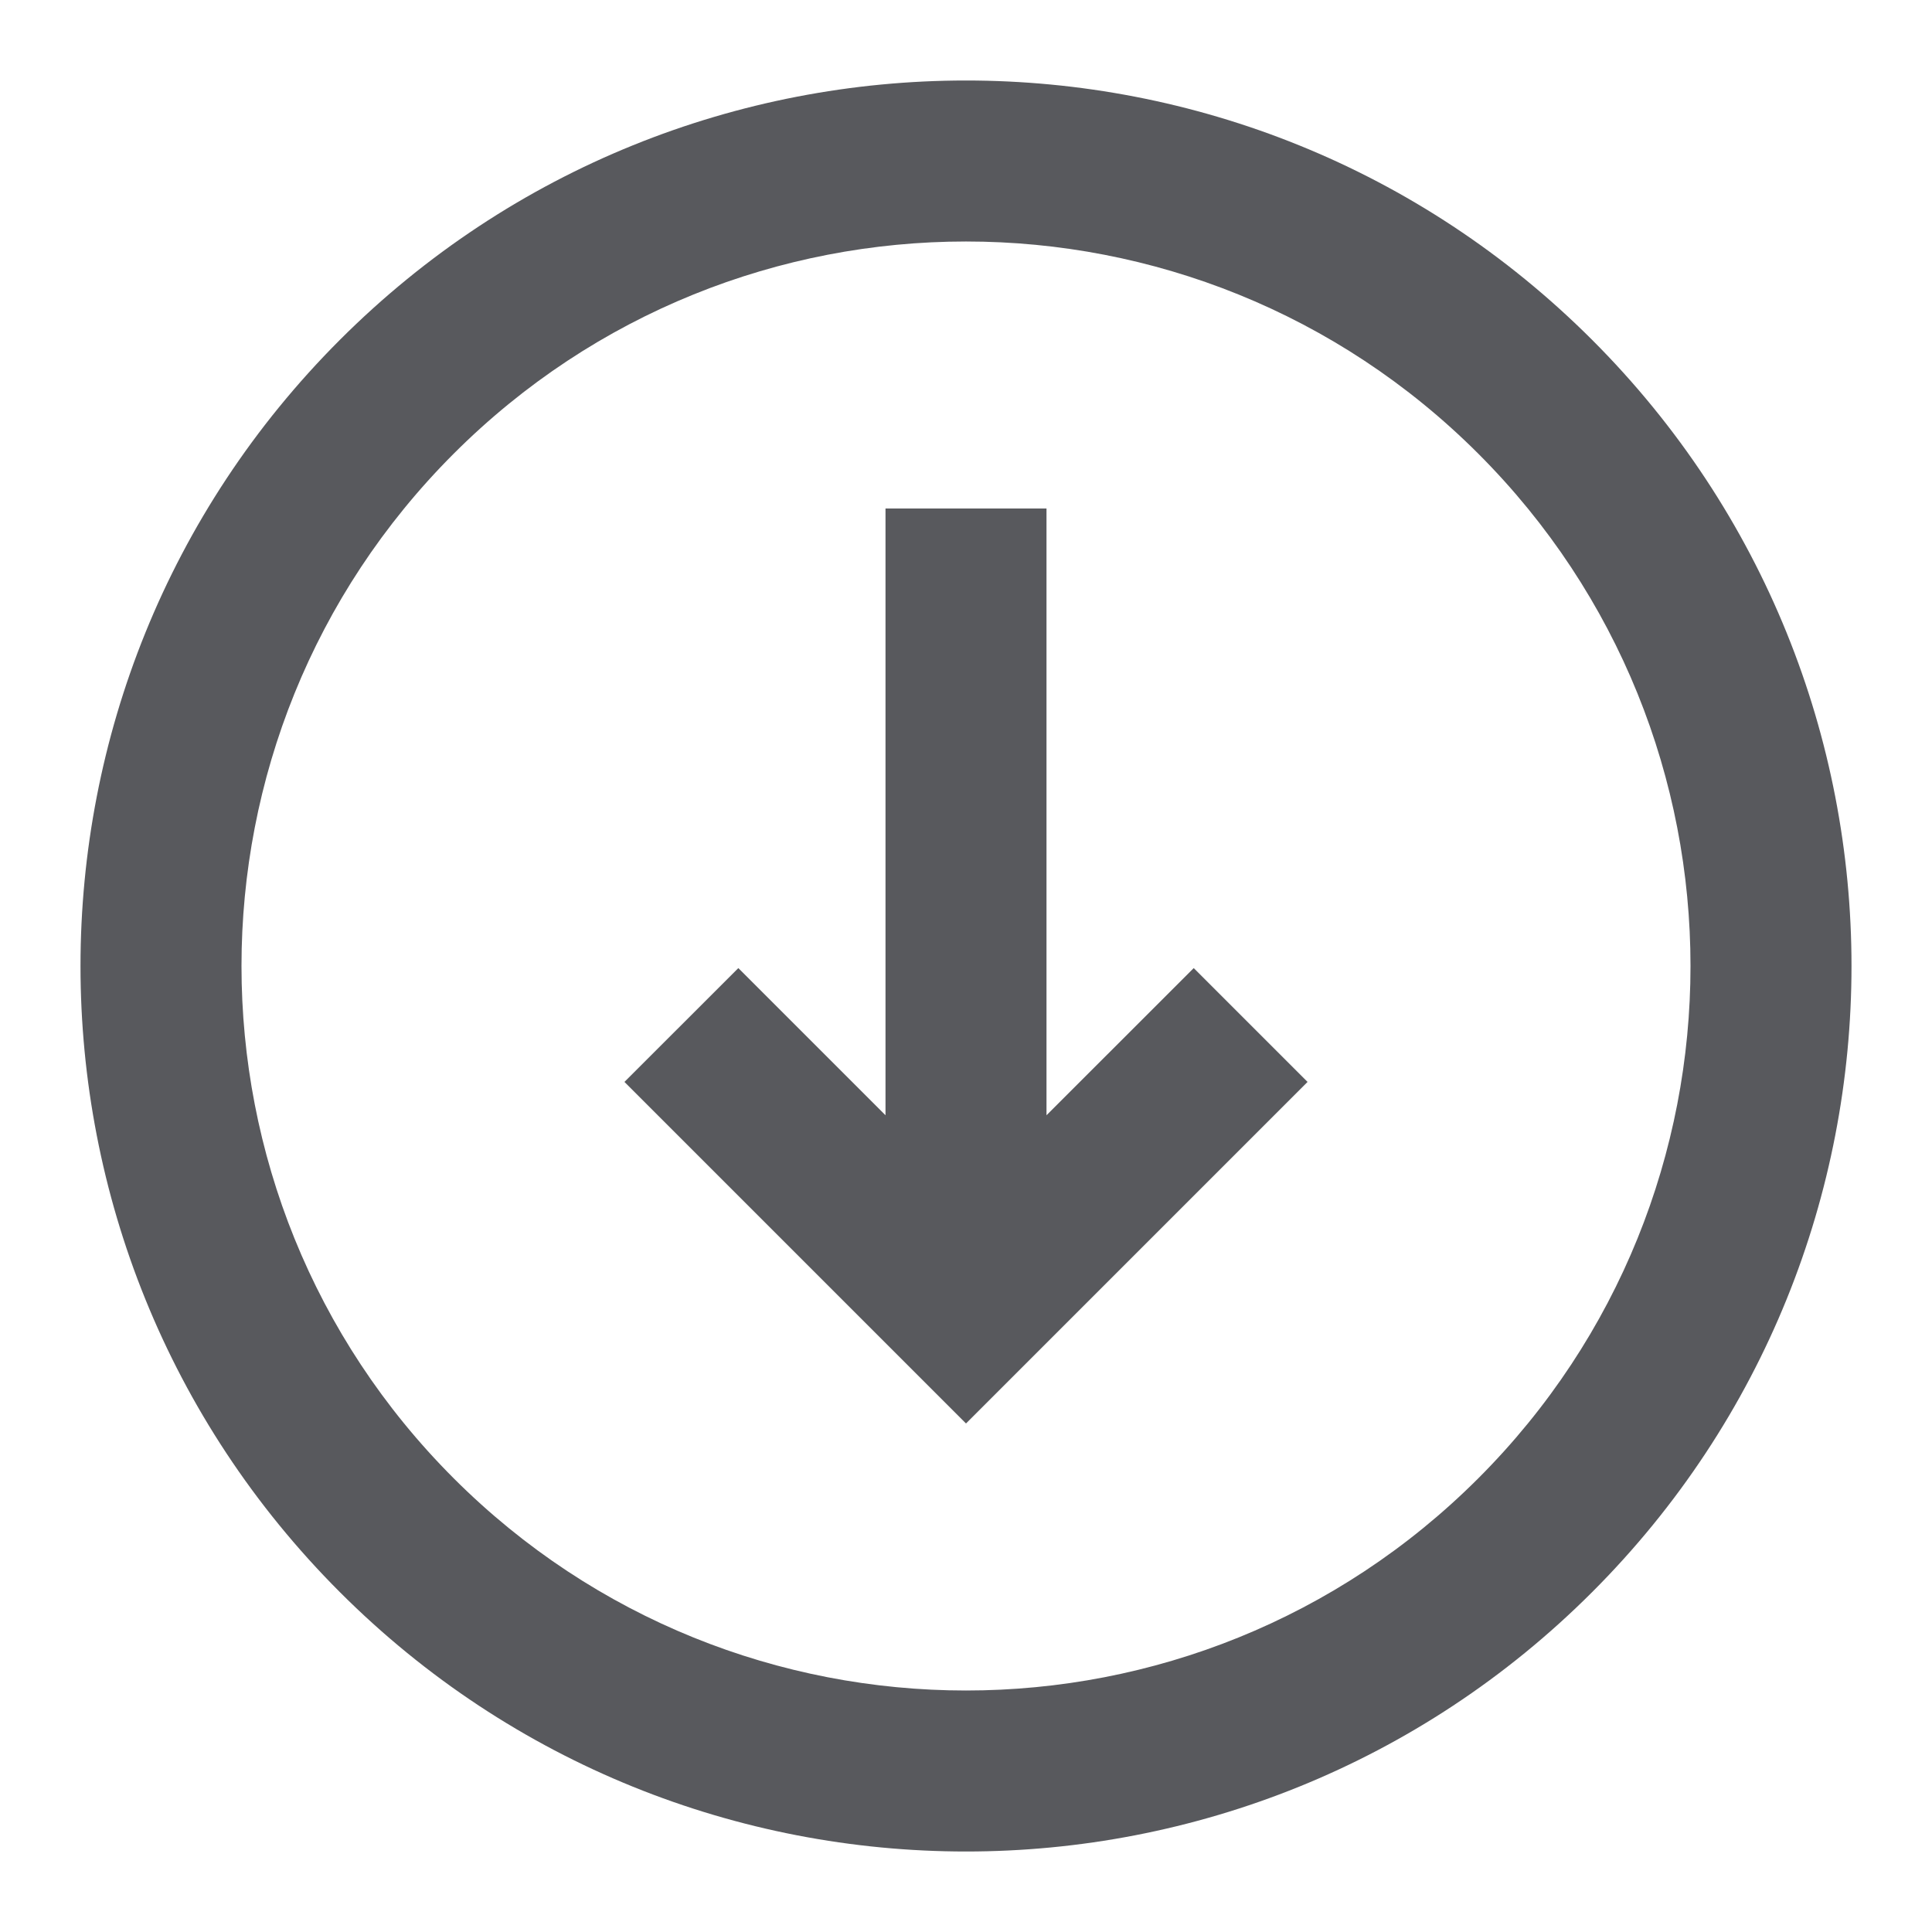
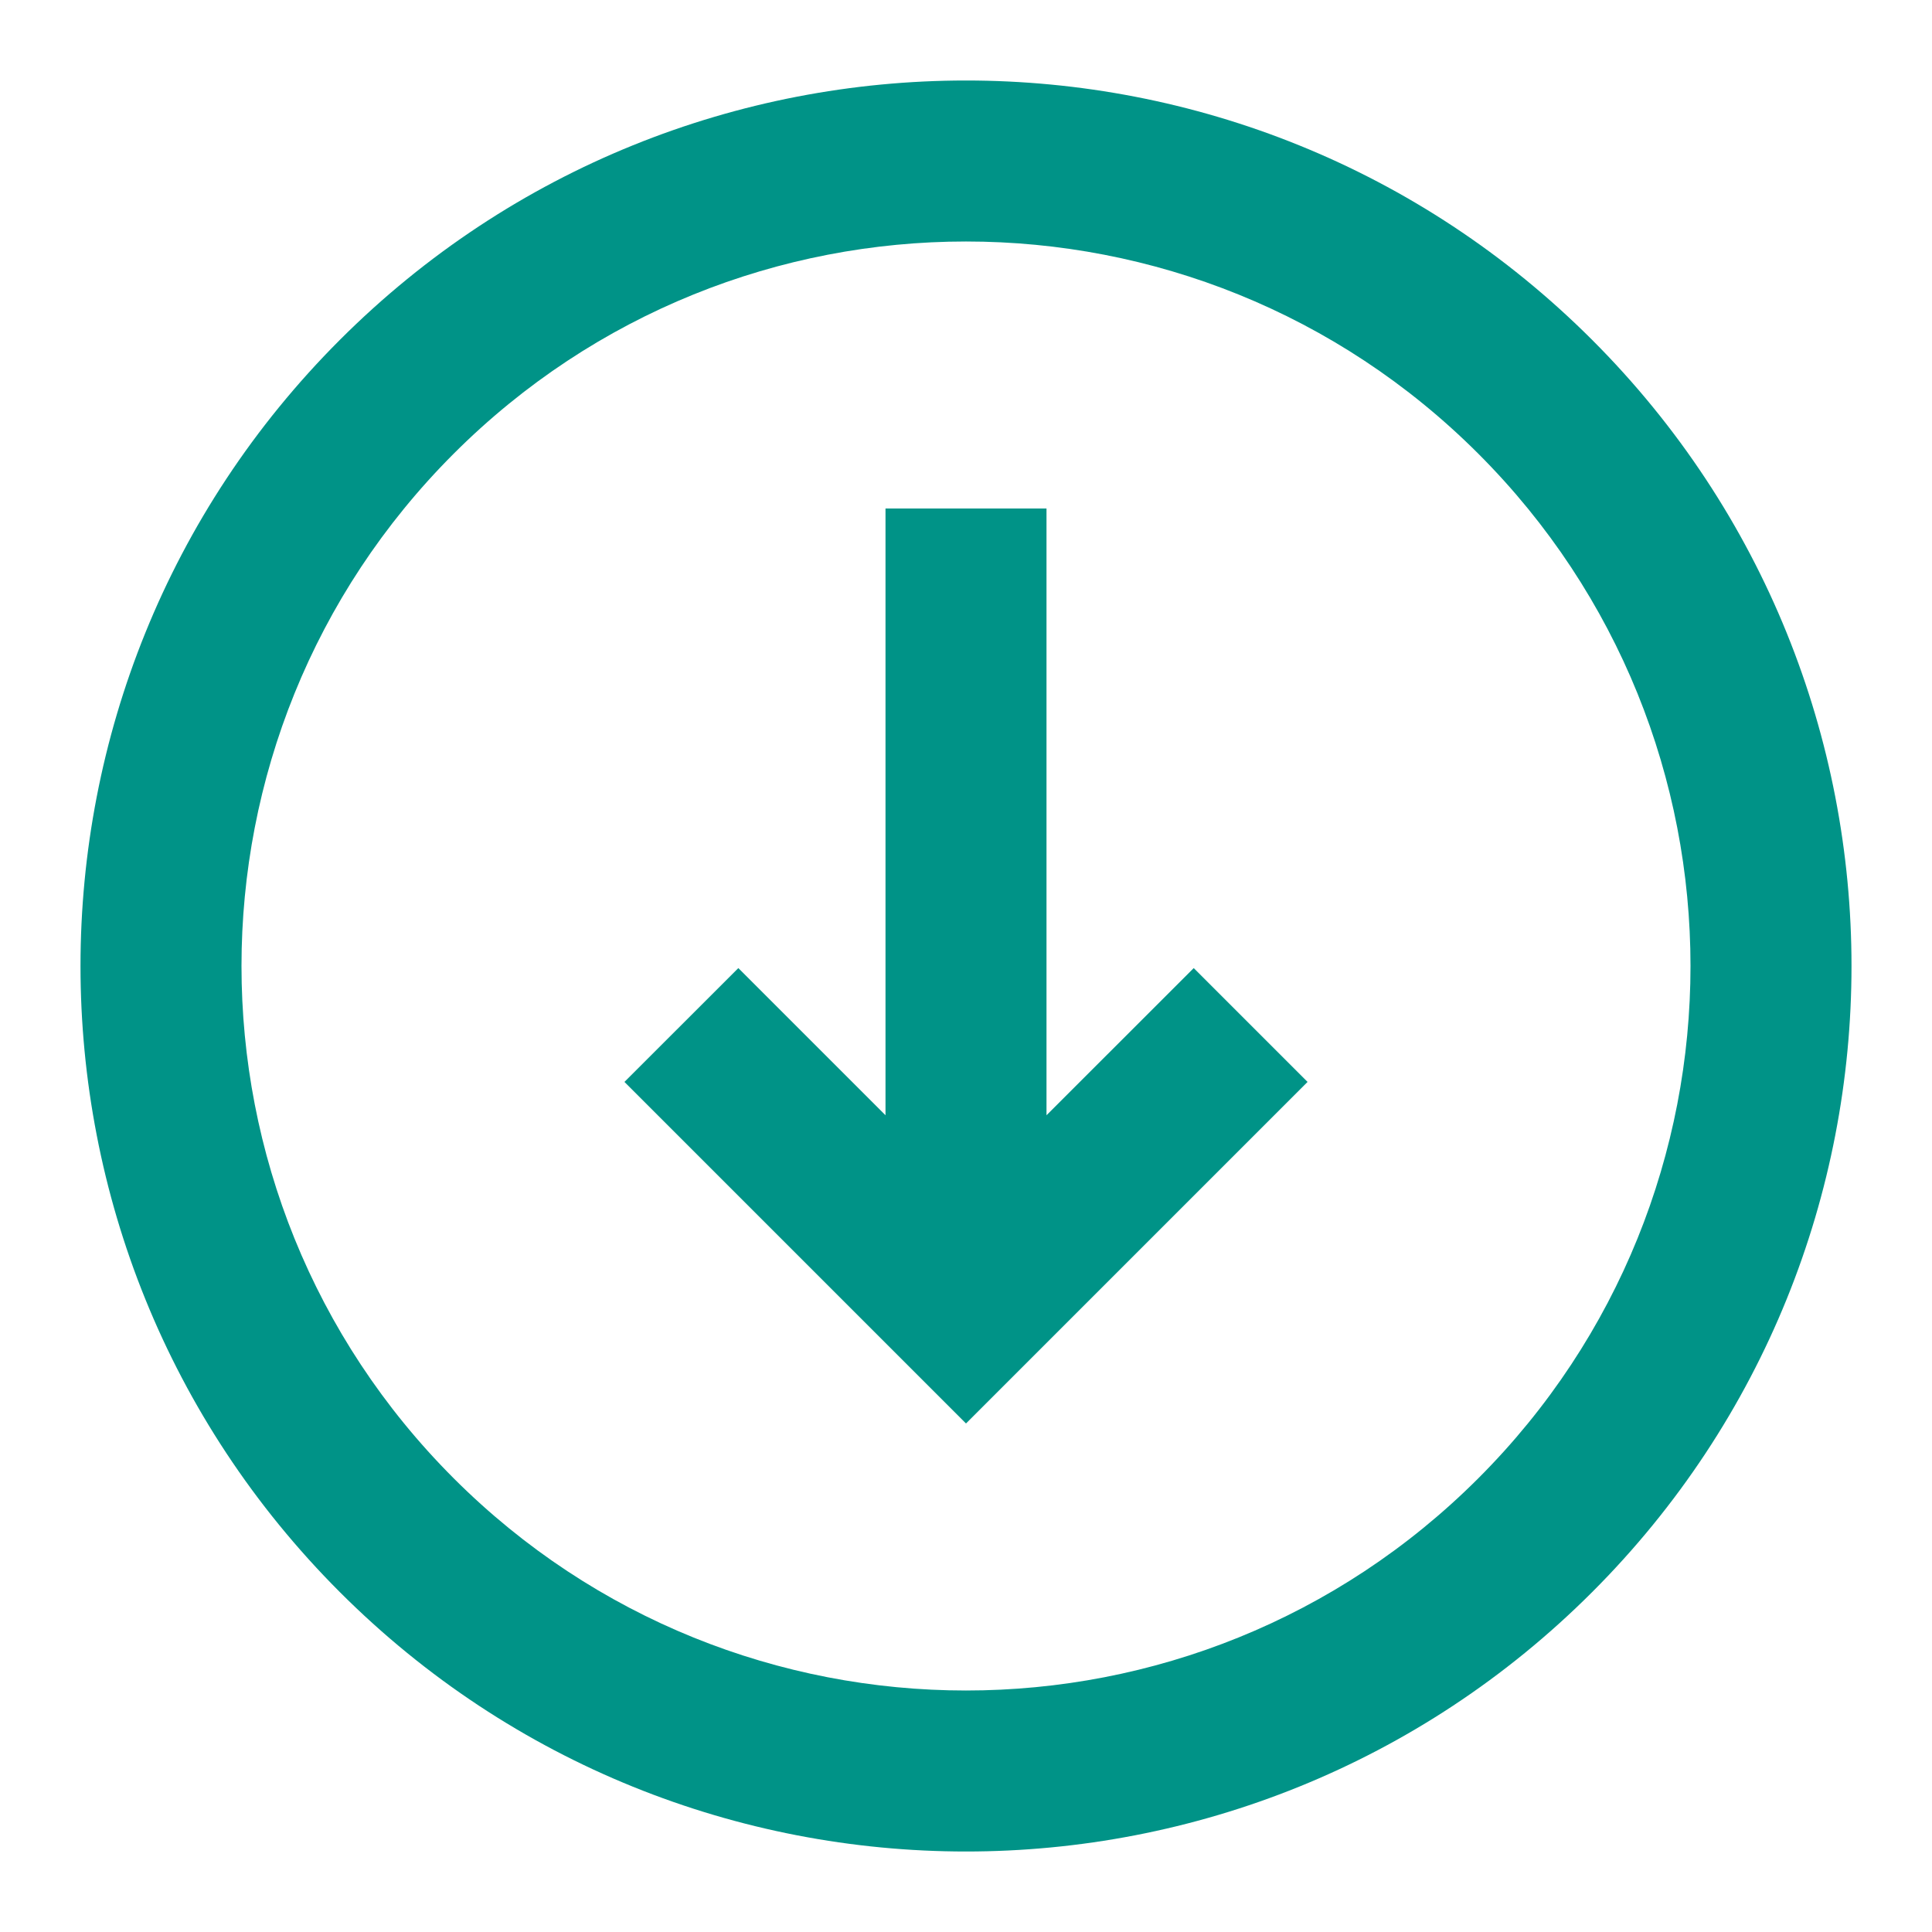
<svg xmlns="http://www.w3.org/2000/svg" width="1em" height="1em" viewBox="0 0 24 24">
-   <g fill="#58595D">
+   <g fill="#009387">
    <path d="m14.829 12.026l1.414 1.414L12 17.683L7.757 13.44l1.415-1.414L11 13.854V6.317h2v7.537z" />
    <path fill-rule="evenodd" d="M19.778 19.778c-4.296 4.296-11.26 4.296-15.556 0c-4.296-4.296-4.296-11.26 0-15.556c4.296-4.296 11.26-4.296 15.556 0c4.296 4.296 4.296 11.26 0 15.556m-1.414-1.414A9 9 0 1 1 5.636 5.636a9 9 0 0 1 12.728 12.728" clip-rule="evenodd" />
  </g>
</svg>
